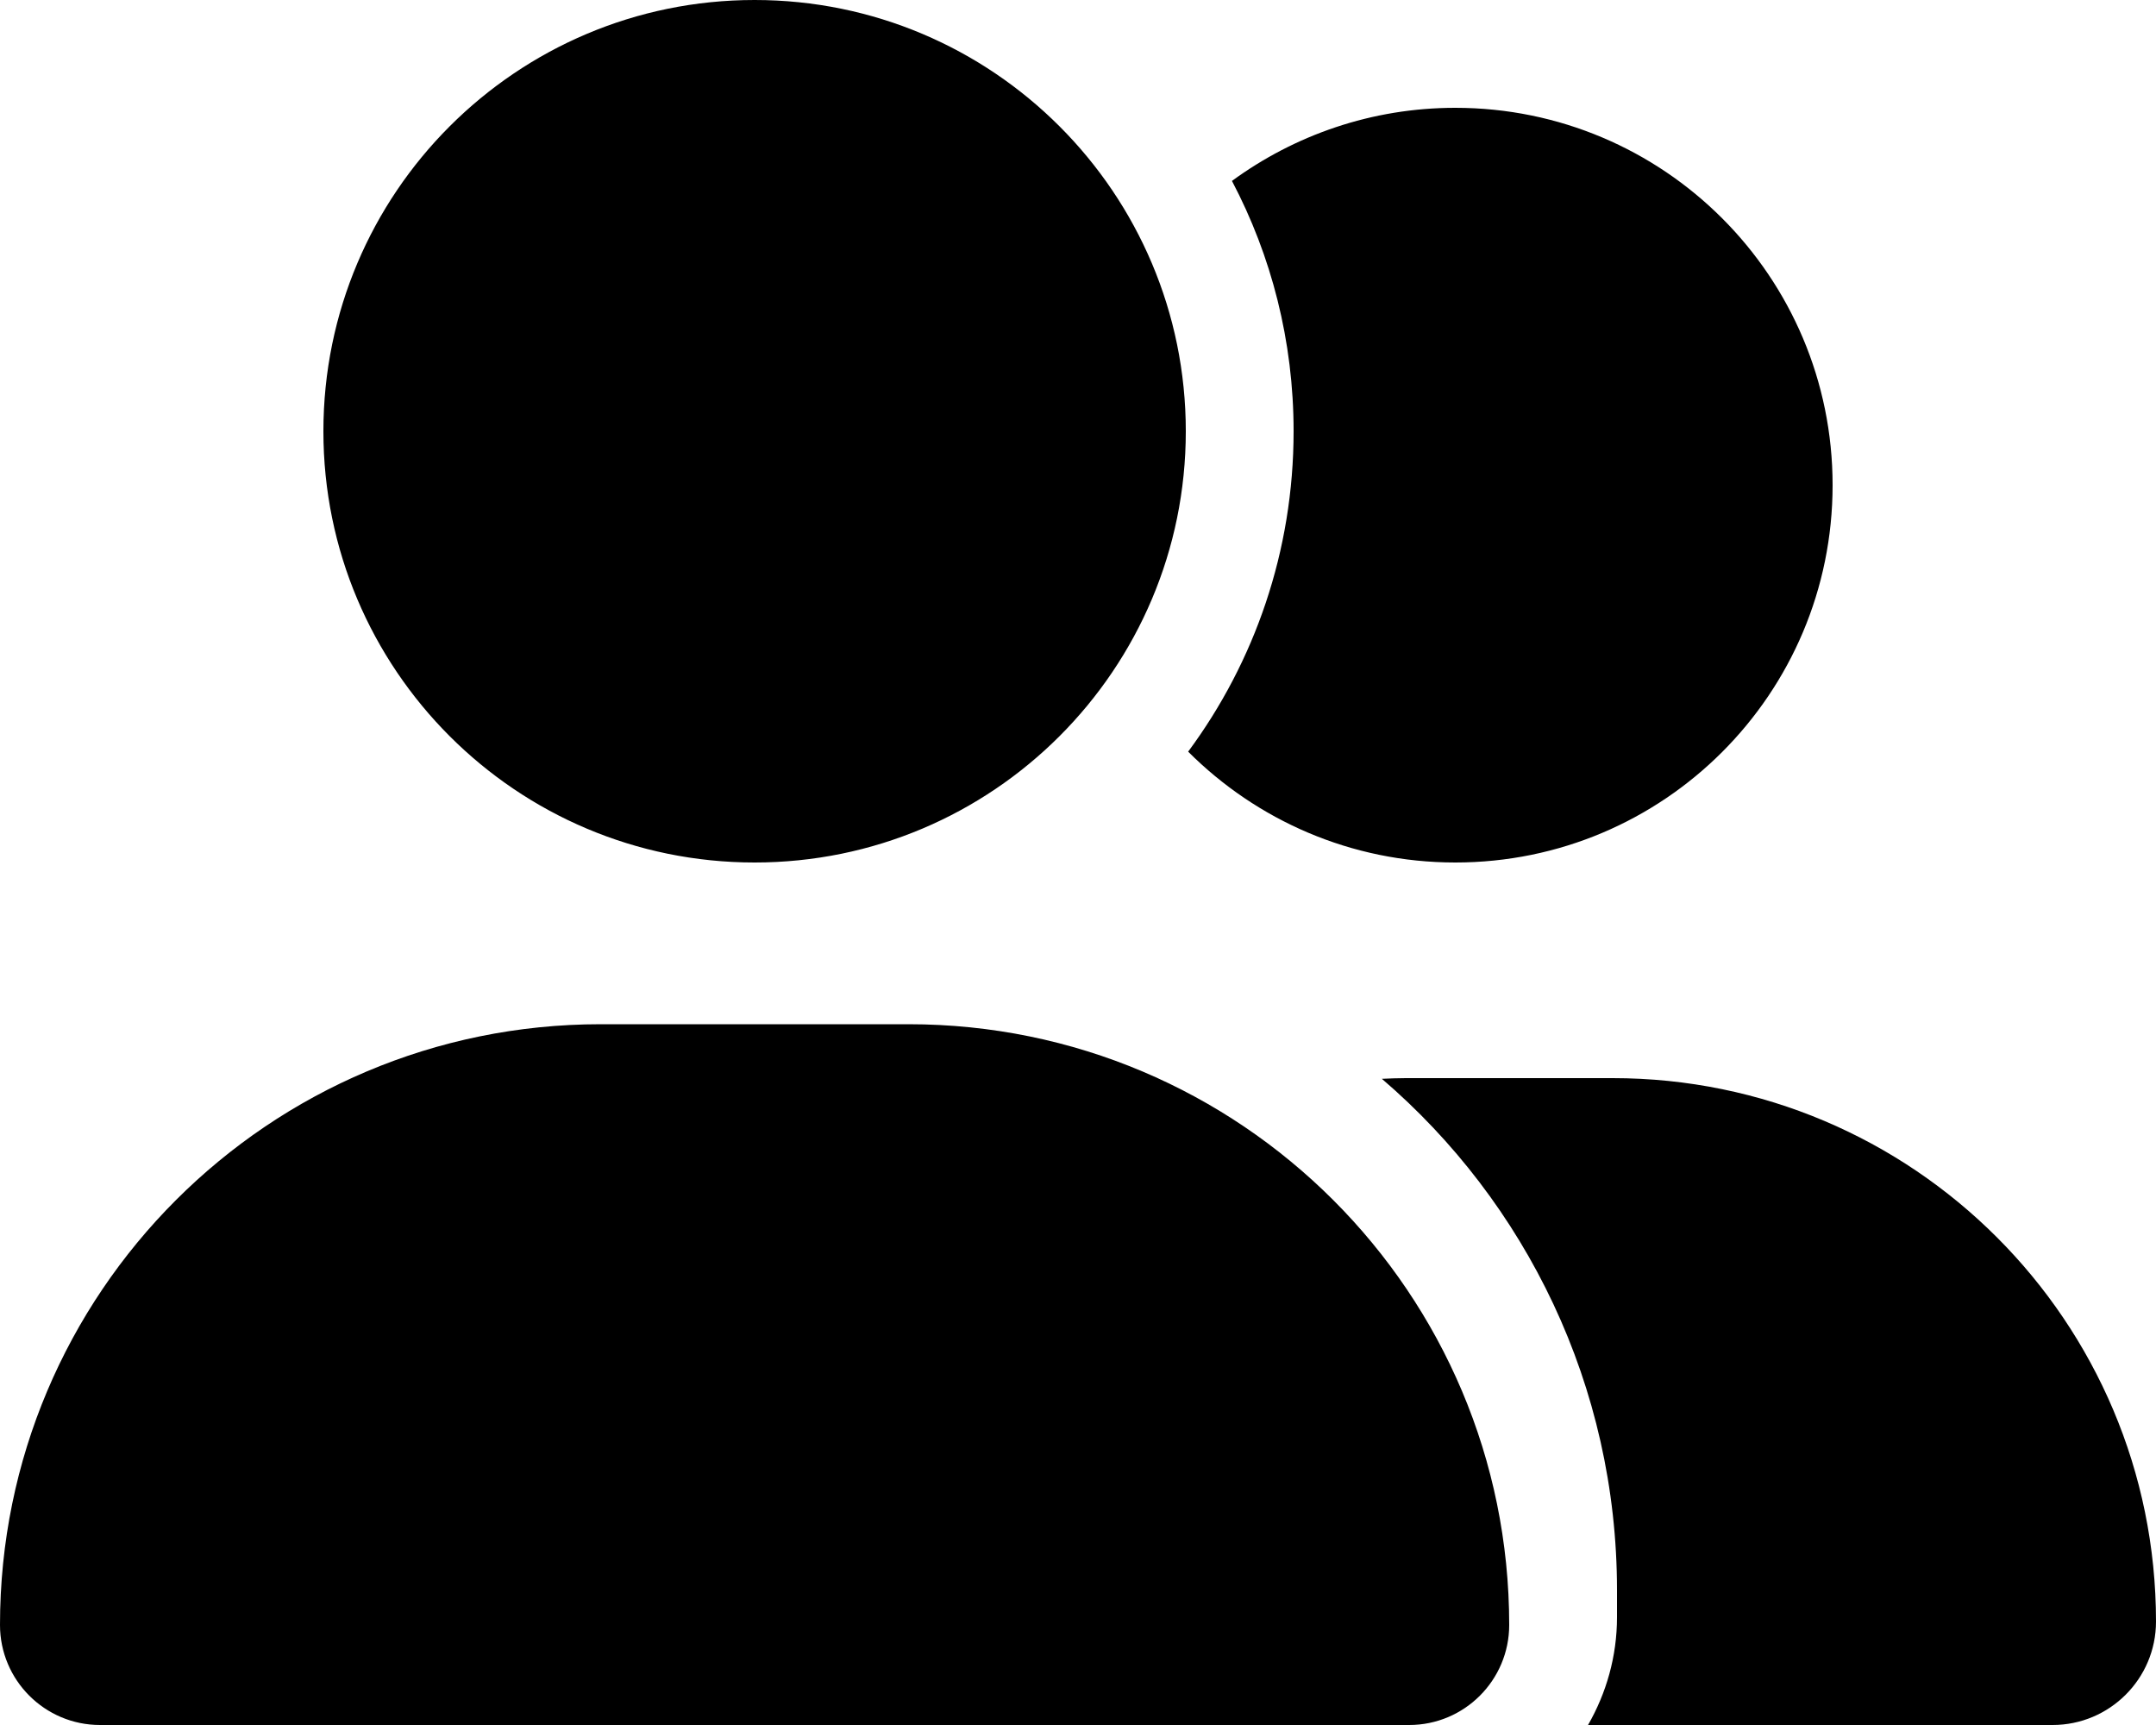
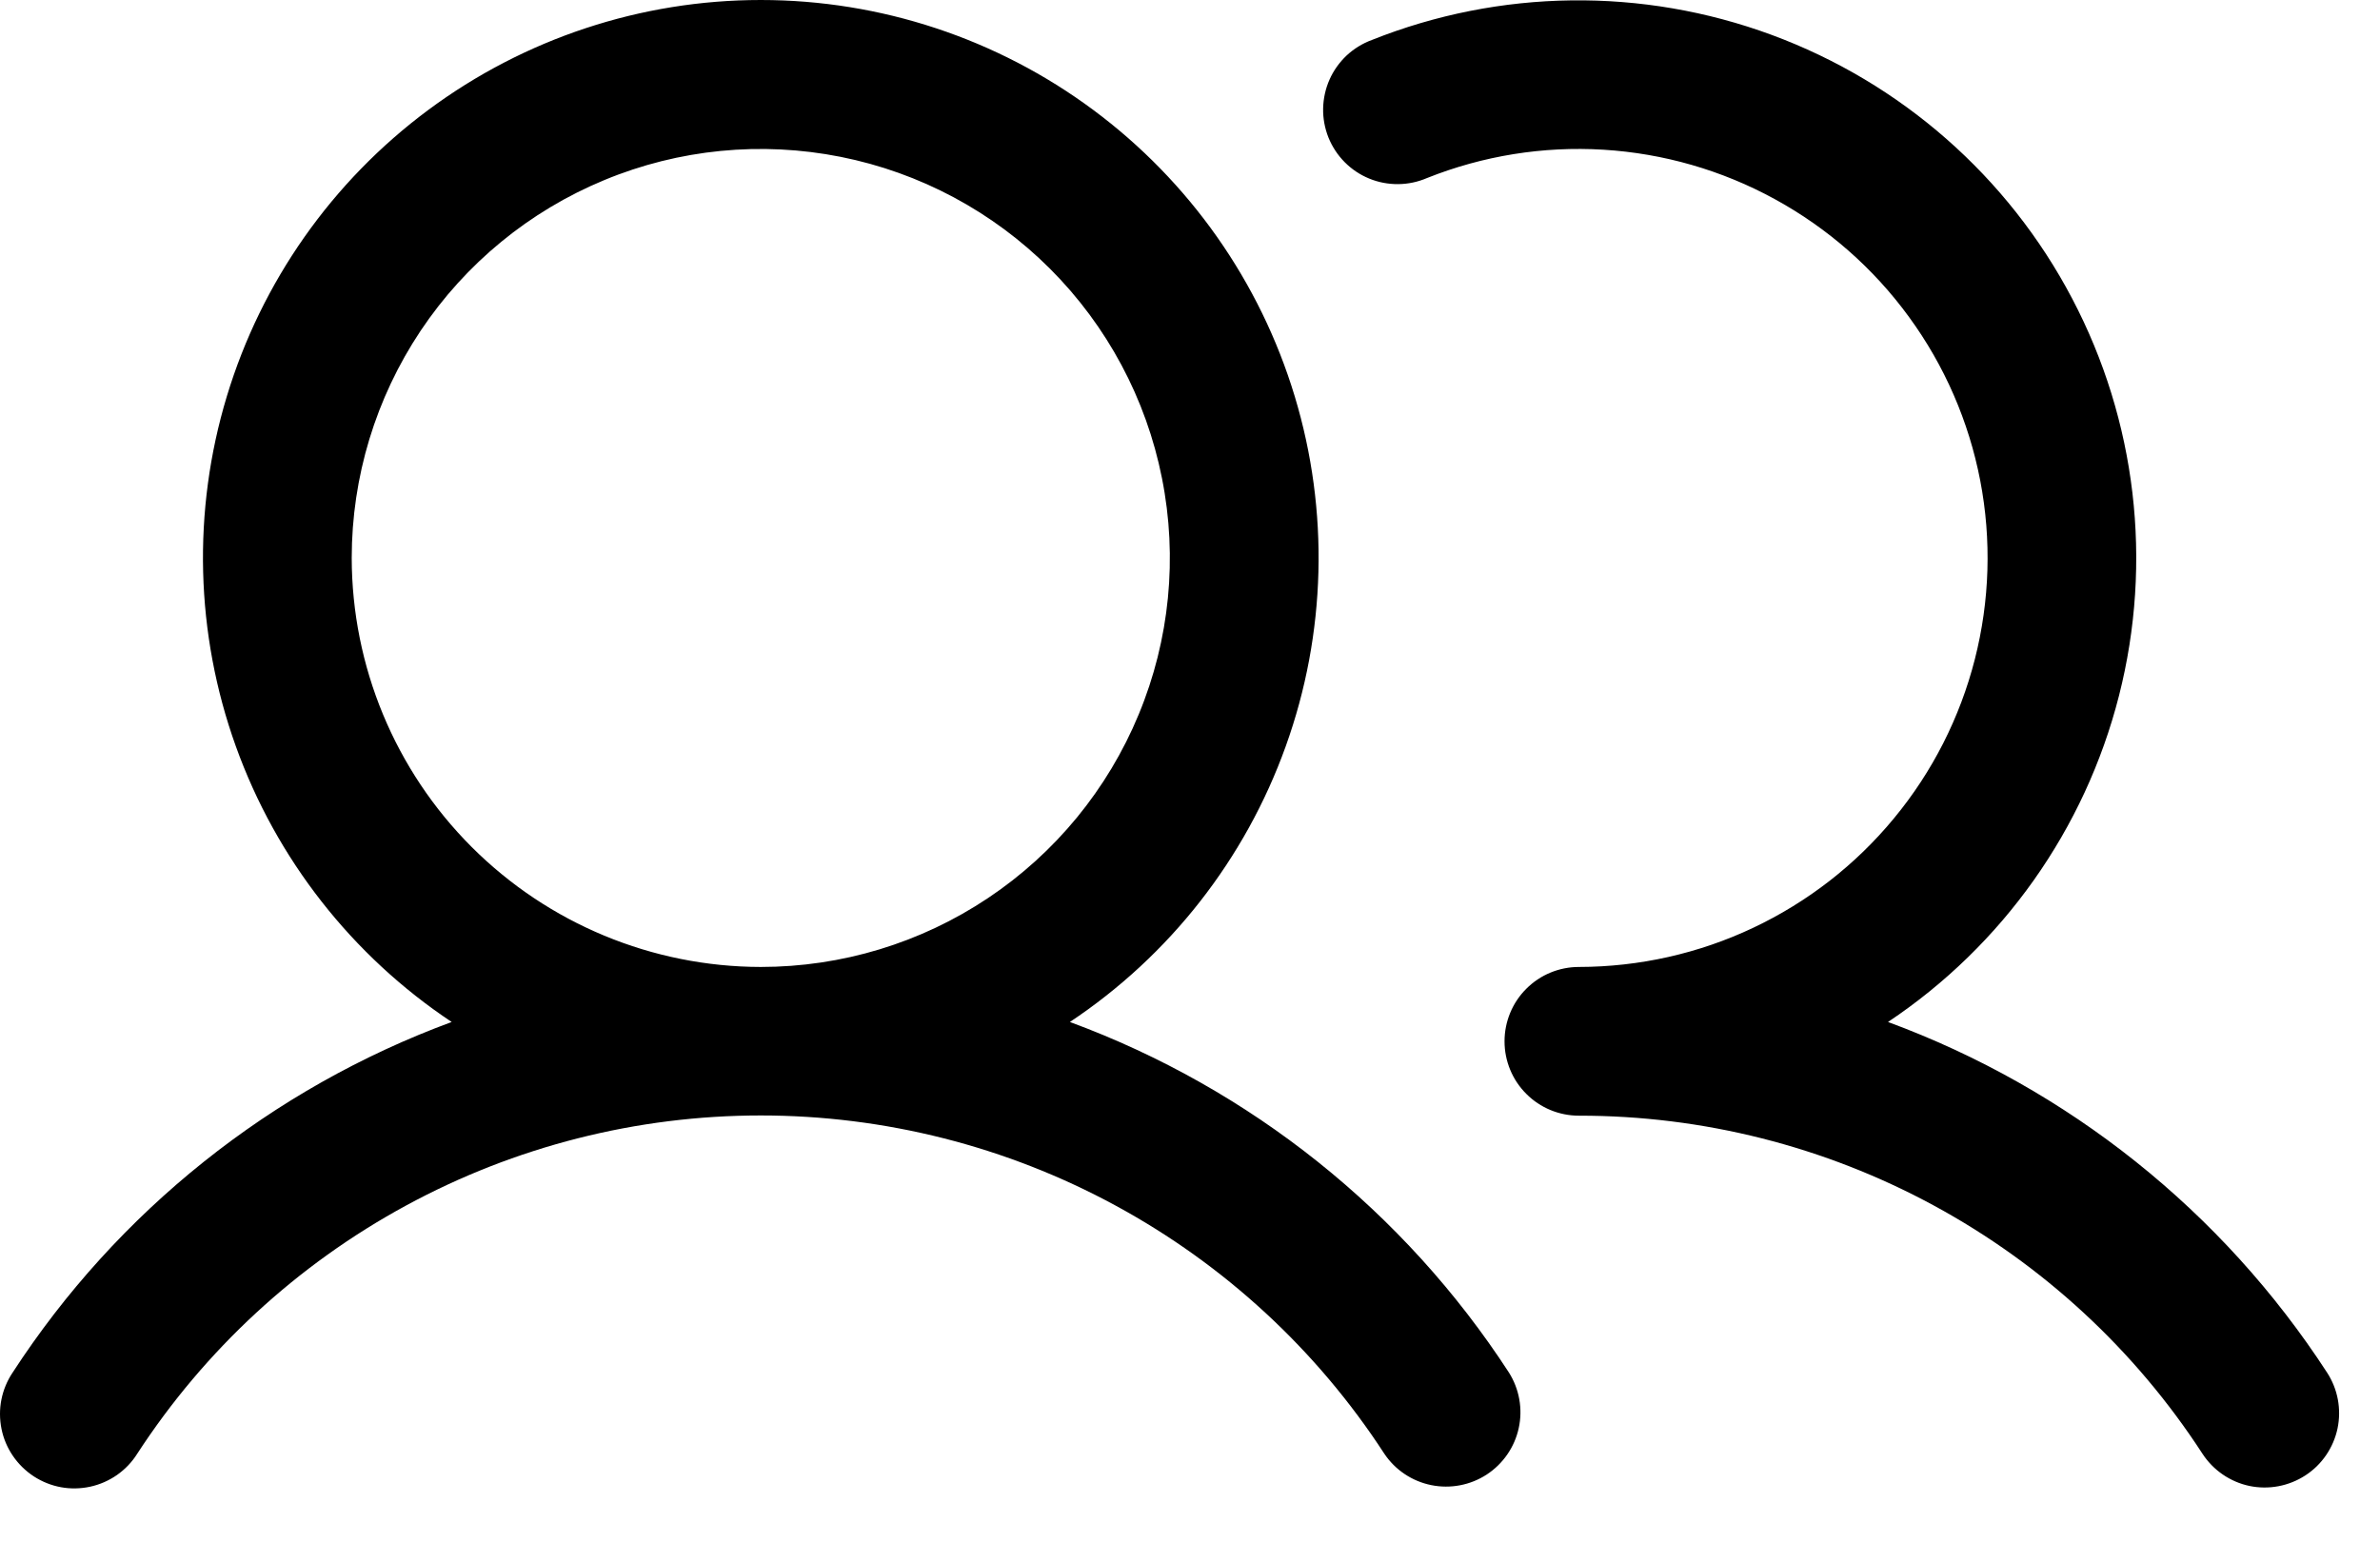
- <svg xmlns="http://www.w3.org/2000/svg" viewBox="0 0 640 512">
-   <path d="M96 128a128 128 0 1 1 256 0A128 128 0 1 1 96 128zM0 482.3C0 383.8 79.8 304 178.3 304h91.4C368.2 304 448 383.8 448 482.3c0 16.4-13.3 29.7-29.7 29.7H29.7C13.3 512 0 498.7 0 482.3zM609.3 512H471.4c5.4-9.4 8.6-20.3 8.6-32v-8c0-60.7-27.1-115.2-69.8-151.8c2.4-.1 4.7-.2 7.1-.2h61.4C567.8 320 640 392.2 640 481.3c0 17-13.8 30.7-30.7 30.7zM432 256c-31 0-59-12.6-79.3-32.9C372.4 196.5 384 163.6 384 128c0-26.8-6.6-52.1-18.3-74.3C384.3 40.1 407.2 32 432 32c61.9 0 112 50.1 112 112s-50.1 112-112 112z" />
+ <svg xmlns="http://www.w3.org/2000/svg" width="32" height="21" viewBox="0 0 32 21">
+   <path d="M14.385 13.743C15.726 12.851 16.743 11.551 17.287 10.036C17.832 8.52 17.874 6.87 17.408 5.329C16.942 3.788 15.992 2.438 14.699 1.478C13.406 0.518 11.839 0 10.229 0C8.619 0 7.052 0.518 5.759 1.478C4.466 2.438 3.516 3.788 3.05 5.329C2.584 6.87 2.626 8.52 3.171 10.036C3.715 11.551 4.733 12.851 6.073 13.743C3.648 14.637 1.578 16.29 0.17 18.457C0.096 18.567 0.045 18.69 0.019 18.82C-0.007 18.95 -0.006 19.084 0.02 19.214C0.046 19.344 0.098 19.467 0.173 19.577C0.247 19.686 0.343 19.78 0.454 19.853C0.565 19.925 0.689 19.975 0.819 19.999C0.95 20.023 1.083 20.02 1.213 19.992C1.342 19.964 1.465 19.91 1.574 19.834C1.682 19.758 1.775 19.661 1.845 19.549C2.753 18.153 3.996 17.005 5.46 16.211C6.924 15.416 8.563 15 10.229 15C11.895 15 13.534 15.416 14.998 16.211C16.462 17.005 17.705 18.153 18.613 19.549C18.759 19.767 18.986 19.919 19.244 19.971C19.501 20.023 19.769 19.972 19.989 19.829C20.209 19.685 20.364 19.461 20.42 19.204C20.476 18.947 20.428 18.679 20.288 18.457C18.88 16.29 16.81 14.637 14.385 13.743ZM4.729 7.503C4.729 6.415 5.052 5.352 5.656 4.447C6.26 3.543 7.119 2.838 8.124 2.422C9.129 2.005 10.235 1.897 11.302 2.109C12.369 2.321 13.349 2.845 14.118 3.614C14.887 4.383 15.411 5.363 15.623 6.43C15.836 7.497 15.727 8.603 15.31 9.608C14.894 10.613 14.189 11.472 13.285 12.076C12.38 12.681 11.317 13.003 10.229 13.003C8.771 13.001 7.373 12.421 6.342 11.39C5.311 10.359 4.731 8.961 4.729 7.503ZM30.997 19.84C30.774 19.985 30.504 20.036 30.244 19.982C29.985 19.927 29.758 19.771 29.613 19.549C28.706 18.152 27.464 17.004 25.999 16.21C24.535 15.416 22.895 15.001 21.229 15.003C20.964 15.003 20.709 14.898 20.522 14.71C20.334 14.523 20.229 14.268 20.229 14.003C20.229 13.738 20.334 13.483 20.522 13.296C20.709 13.108 20.964 13.003 21.229 13.003C22.039 13.002 22.839 12.823 23.571 12.477C24.304 12.131 24.951 11.628 25.466 11.003C25.982 10.379 26.353 9.648 26.553 8.863C26.753 8.078 26.778 7.259 26.625 6.463C26.472 5.668 26.145 4.916 25.667 4.262C25.19 3.607 24.574 3.067 23.863 2.678C23.153 2.289 22.365 2.062 21.557 2.013C20.748 1.964 19.939 2.094 19.187 2.394C19.064 2.447 18.932 2.475 18.798 2.476C18.665 2.477 18.532 2.452 18.409 2.401C18.285 2.35 18.173 2.275 18.079 2.18C17.985 2.085 17.911 1.972 17.861 1.848C17.812 1.724 17.787 1.591 17.79 1.457C17.793 1.324 17.822 1.192 17.876 1.07C17.93 0.948 18.009 0.838 18.106 0.746C18.204 0.655 18.319 0.584 18.444 0.538C20.166 -0.149 22.081 -0.173 23.82 0.469C25.559 1.111 26.999 2.374 27.861 4.015C28.724 5.656 28.948 7.558 28.491 9.354C28.034 11.151 26.927 12.714 25.385 13.743C27.81 14.637 29.88 16.29 31.288 18.457C31.433 18.679 31.483 18.95 31.429 19.209C31.374 19.468 31.219 19.696 30.997 19.84Z" />
</svg>
